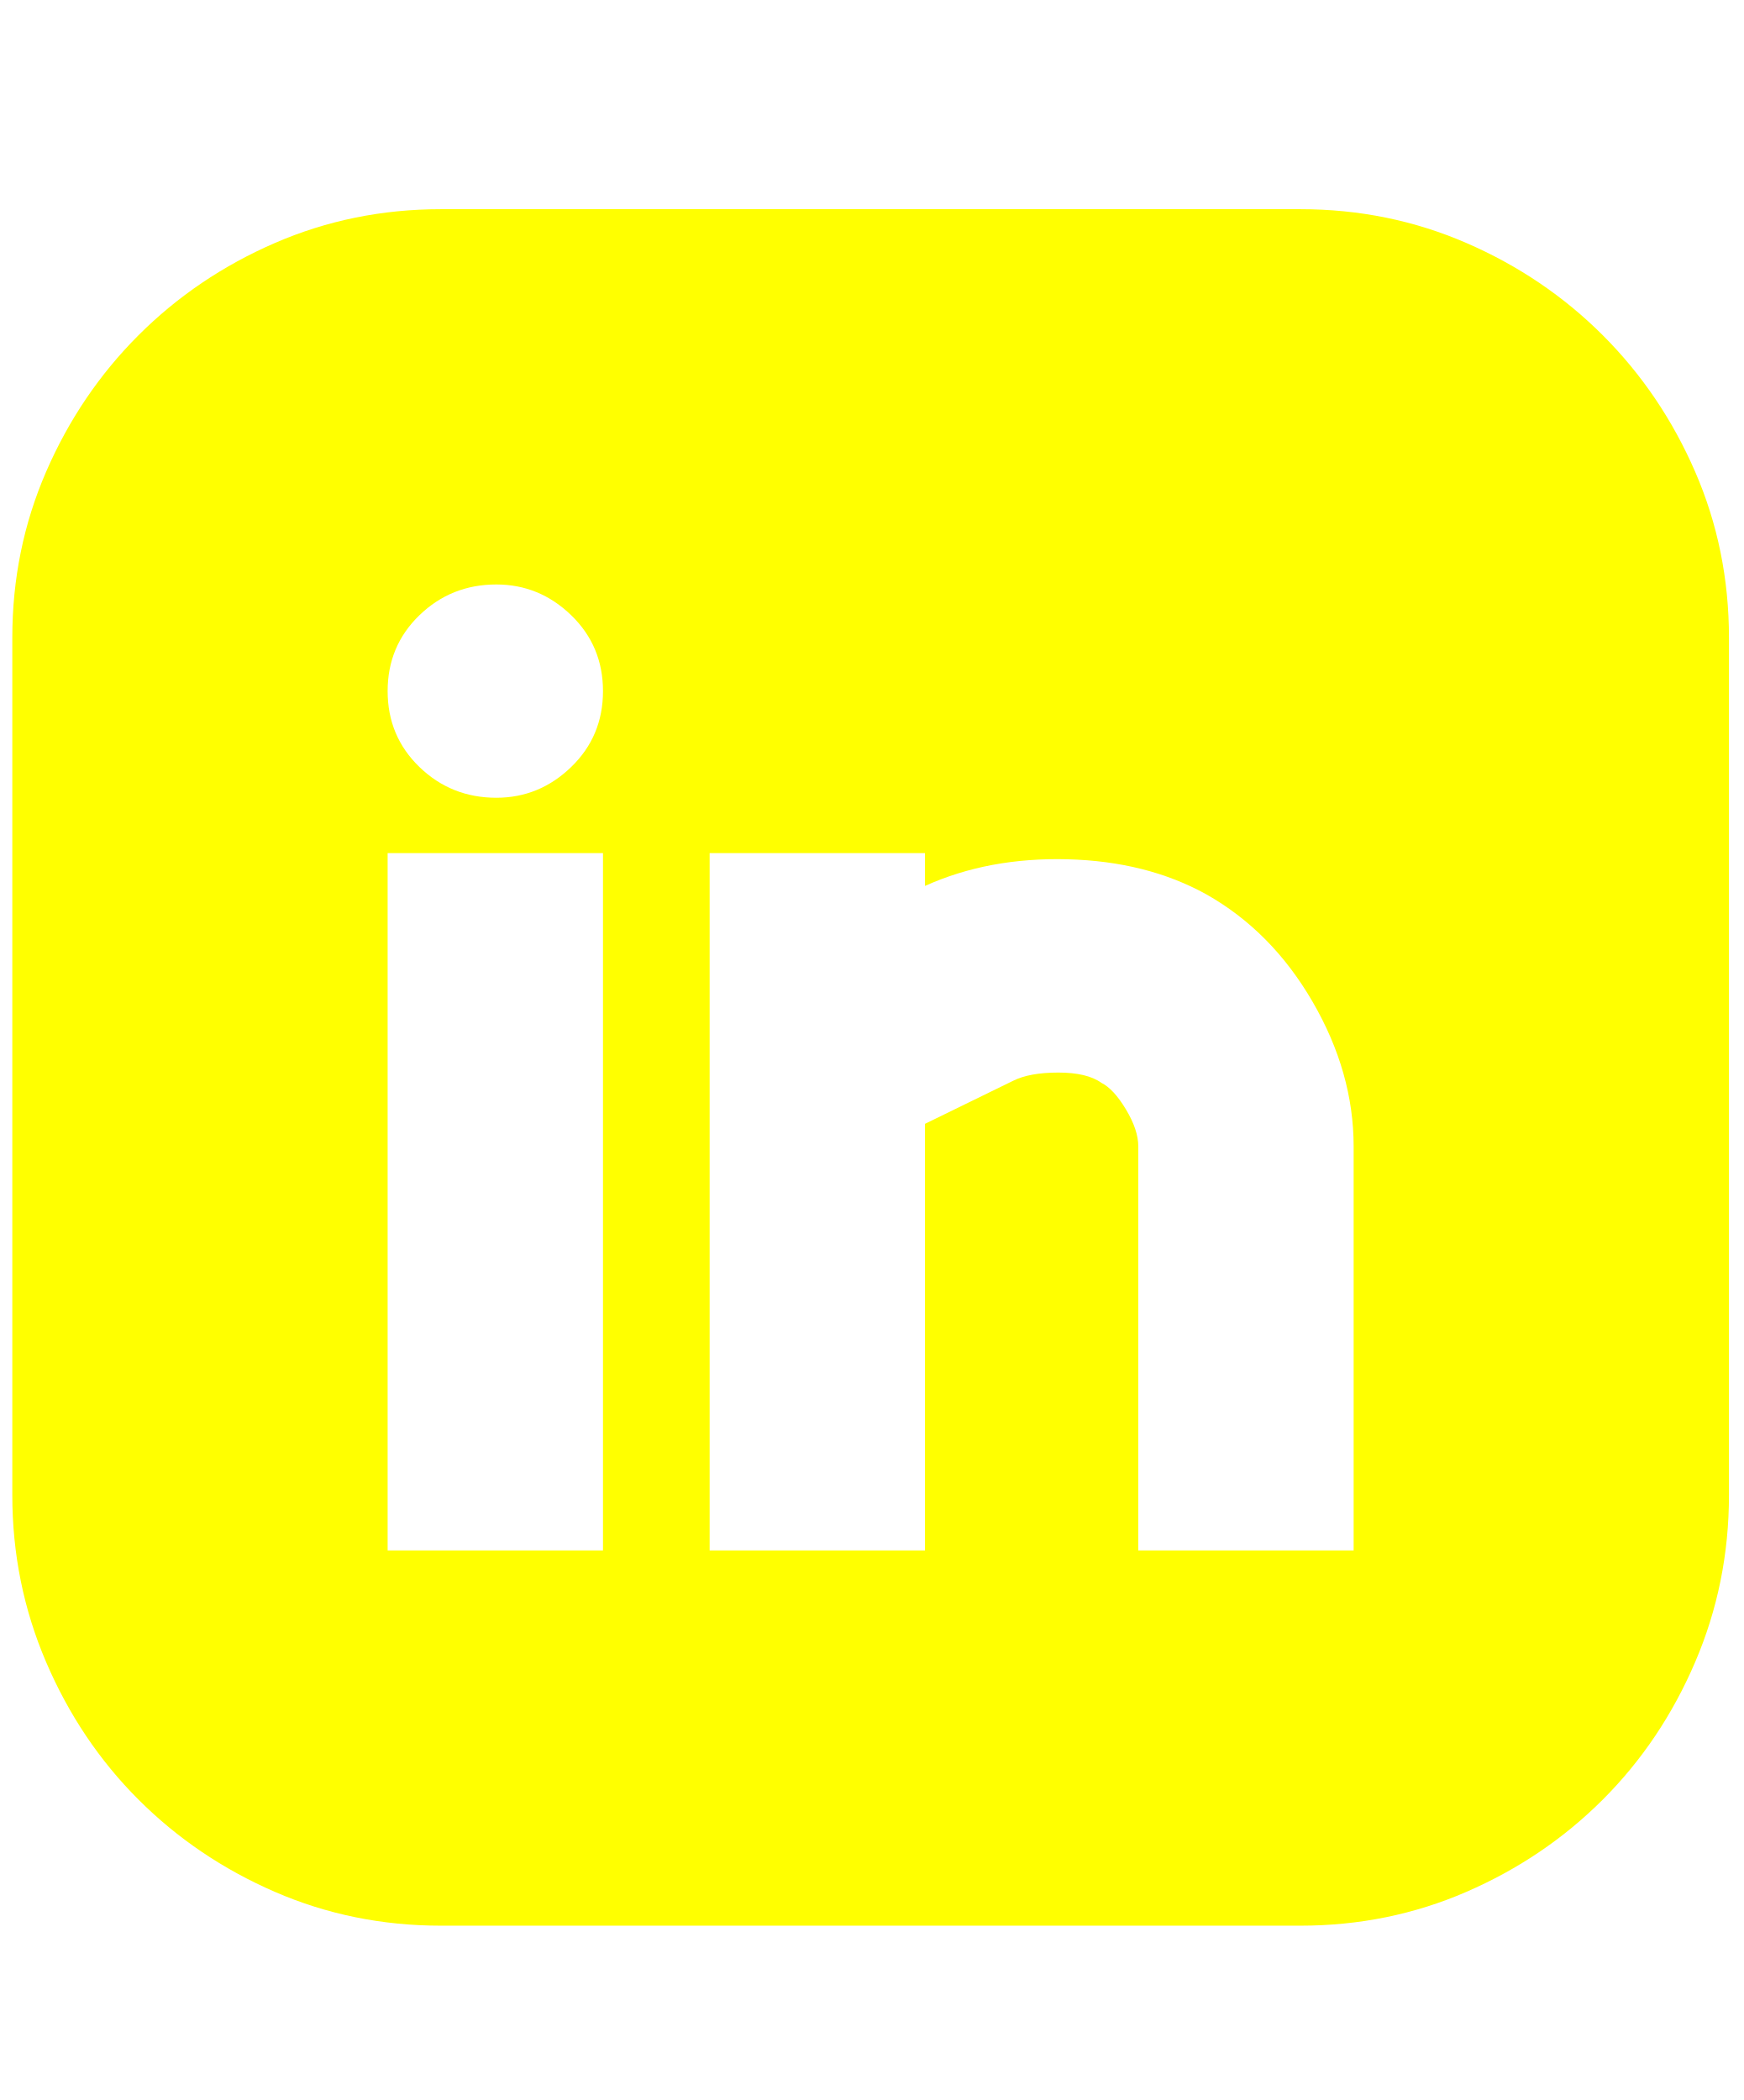
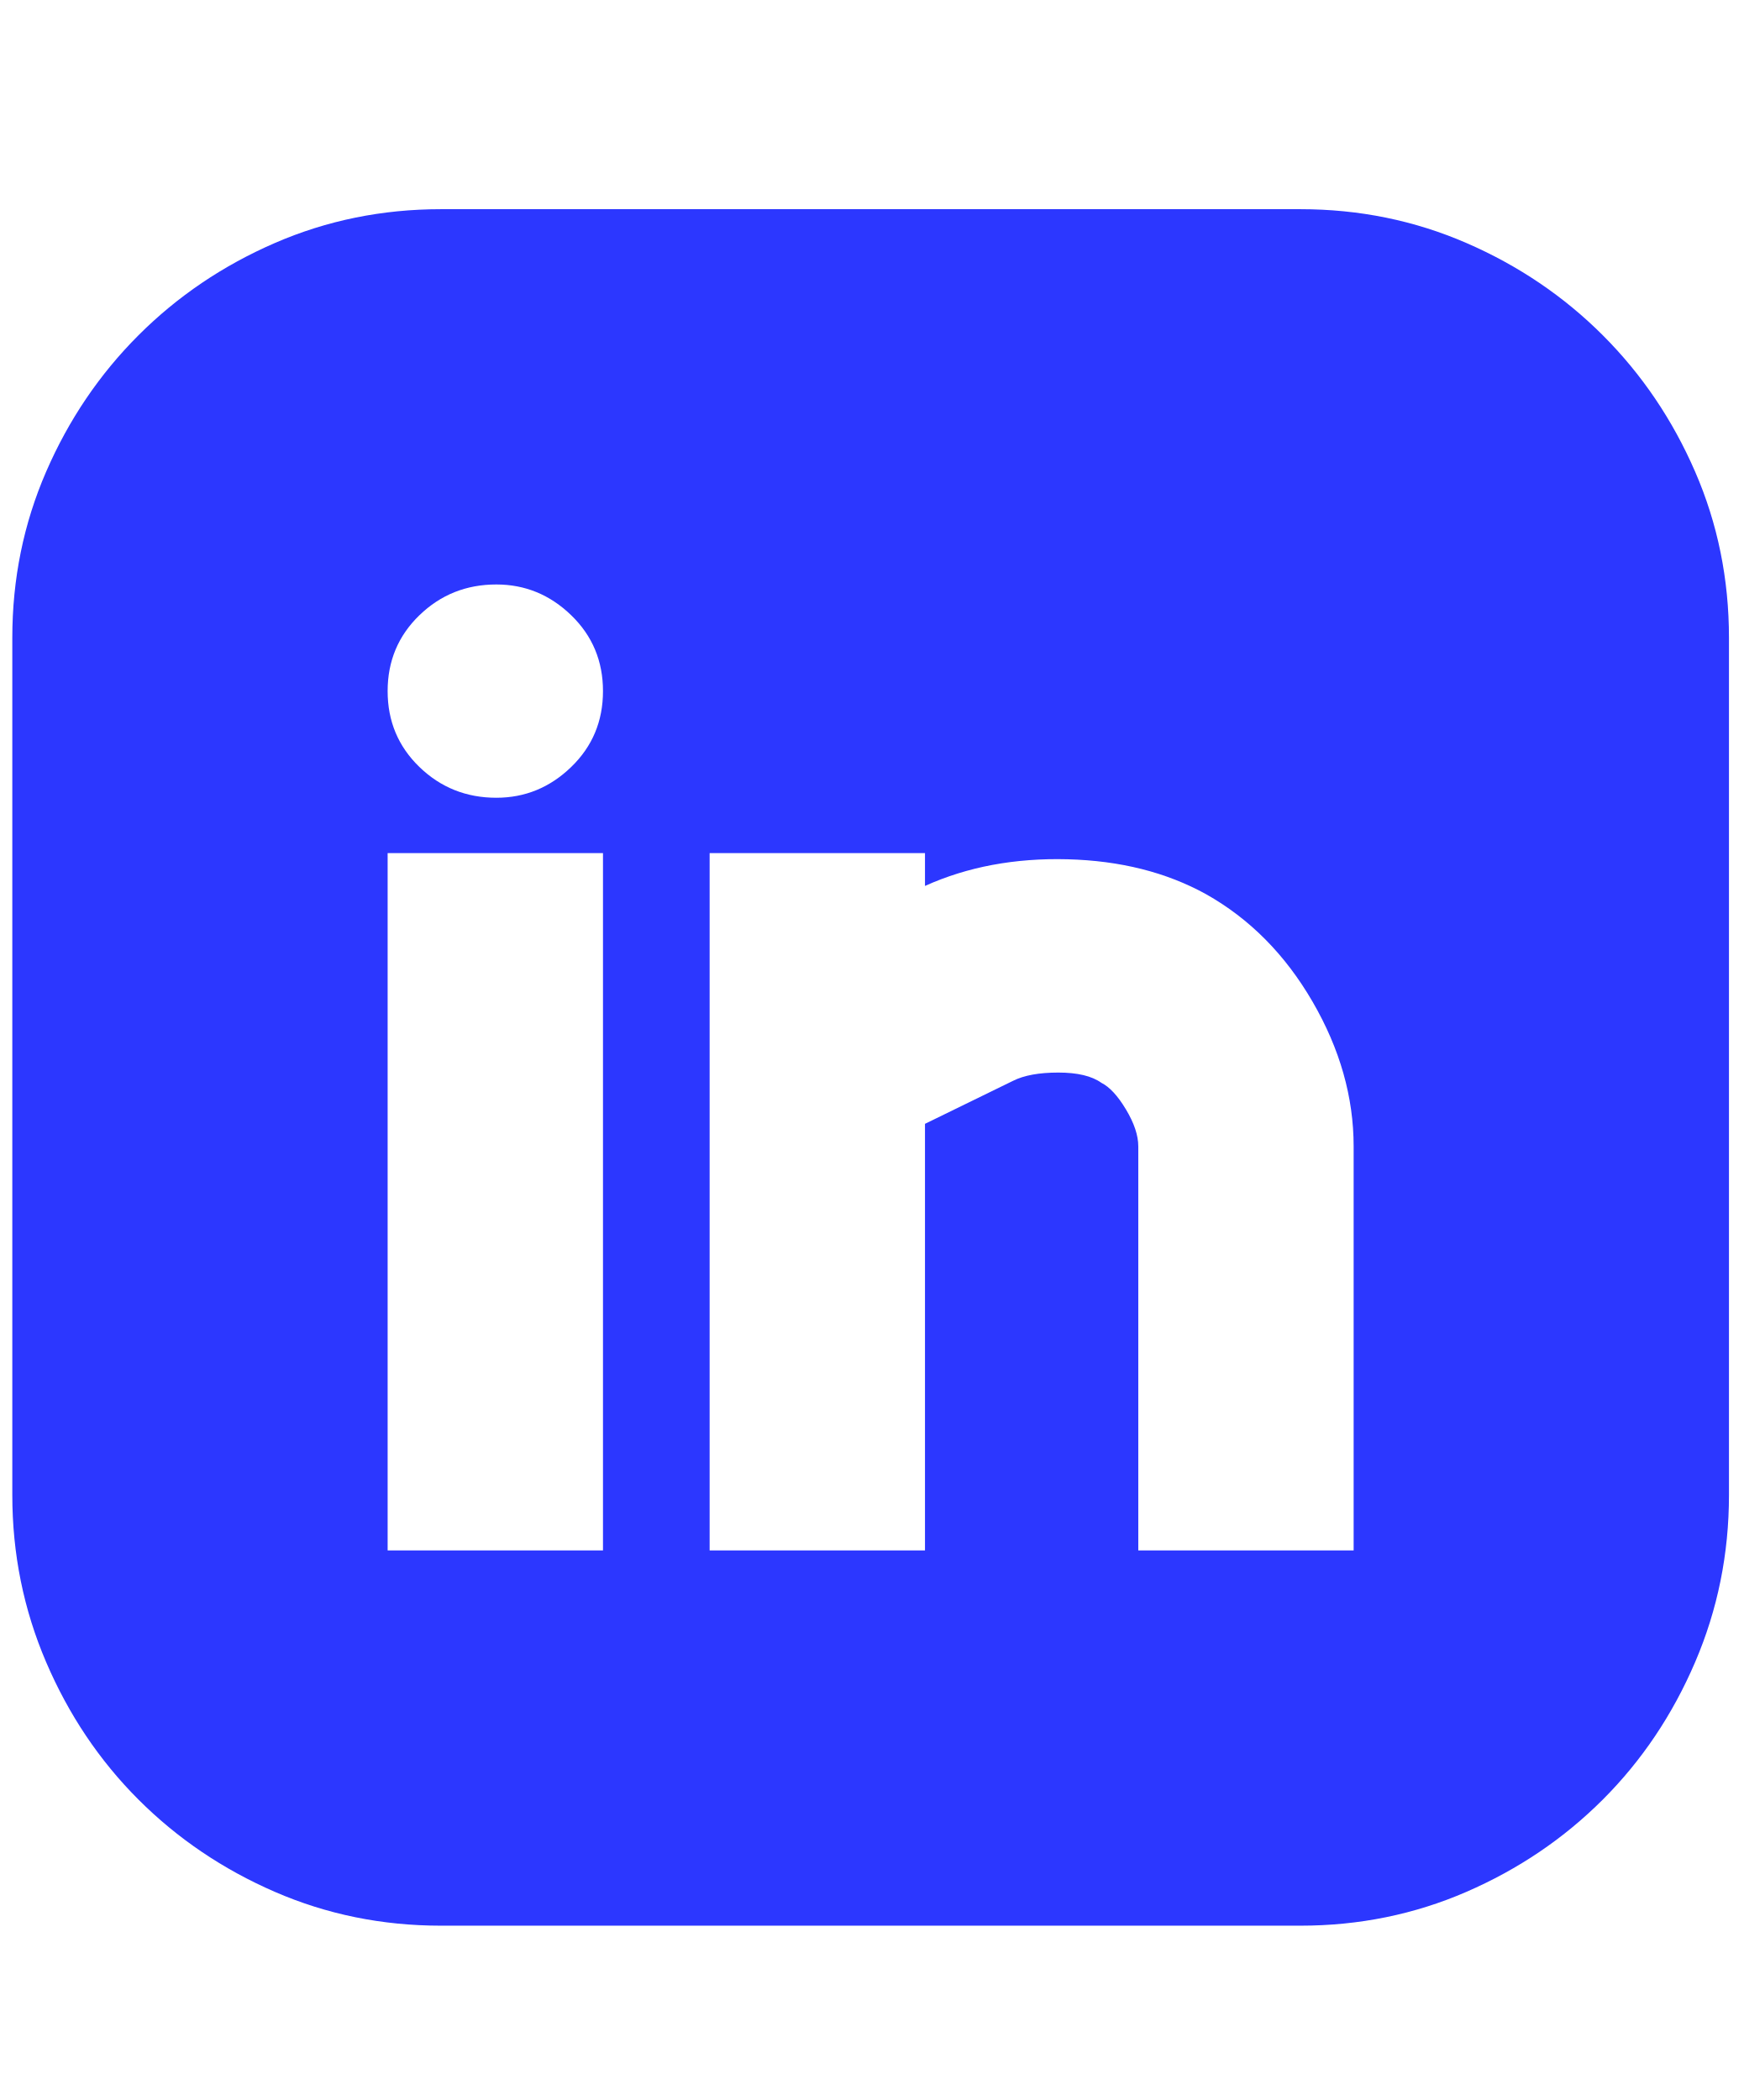
- <svg xmlns="http://www.w3.org/2000/svg" viewBox="0 0 425 512" fill="rgb(255, 255, 0)">
+ <svg xmlns="http://www.w3.org/2000/svg" viewBox="0 0 425 512" fill="#2c37ff">
  <path d="M317 51q21.5 0 40.5 8.25t33.25 22.5 22.5 33.25 8.25 40.5v209q0 21.5-8.25 40.75t-22.5 33.5-33.25 22.5-40.5 8.25H107.5q-21.5 0-40.5-8.25t-33.25-22.5-22.5-33.5T3 364.5v-209Q3 134 11.25 115t22.5-33.25T67 59.25 107.5 51H317zM147 208H94.5v170H147V208zm-26-13.5q10.5 0 18.25-7.5t7.75-18.5-7.75-18.5-18.25-7.5q-11 0-18.75 7.5t-7.75 18.5 7.75 18.5 18.75 7.5zm209 85q0-18-10-35.25T294 218q-14.5-8-33.75-8.5T225.5 216v-8H173v170h52.5V274l21.5-10.5q4-2 11-2t10.5 2.5q3 1.5 6 6.5t3 9V378H330v-98.5z" />
</svg>
